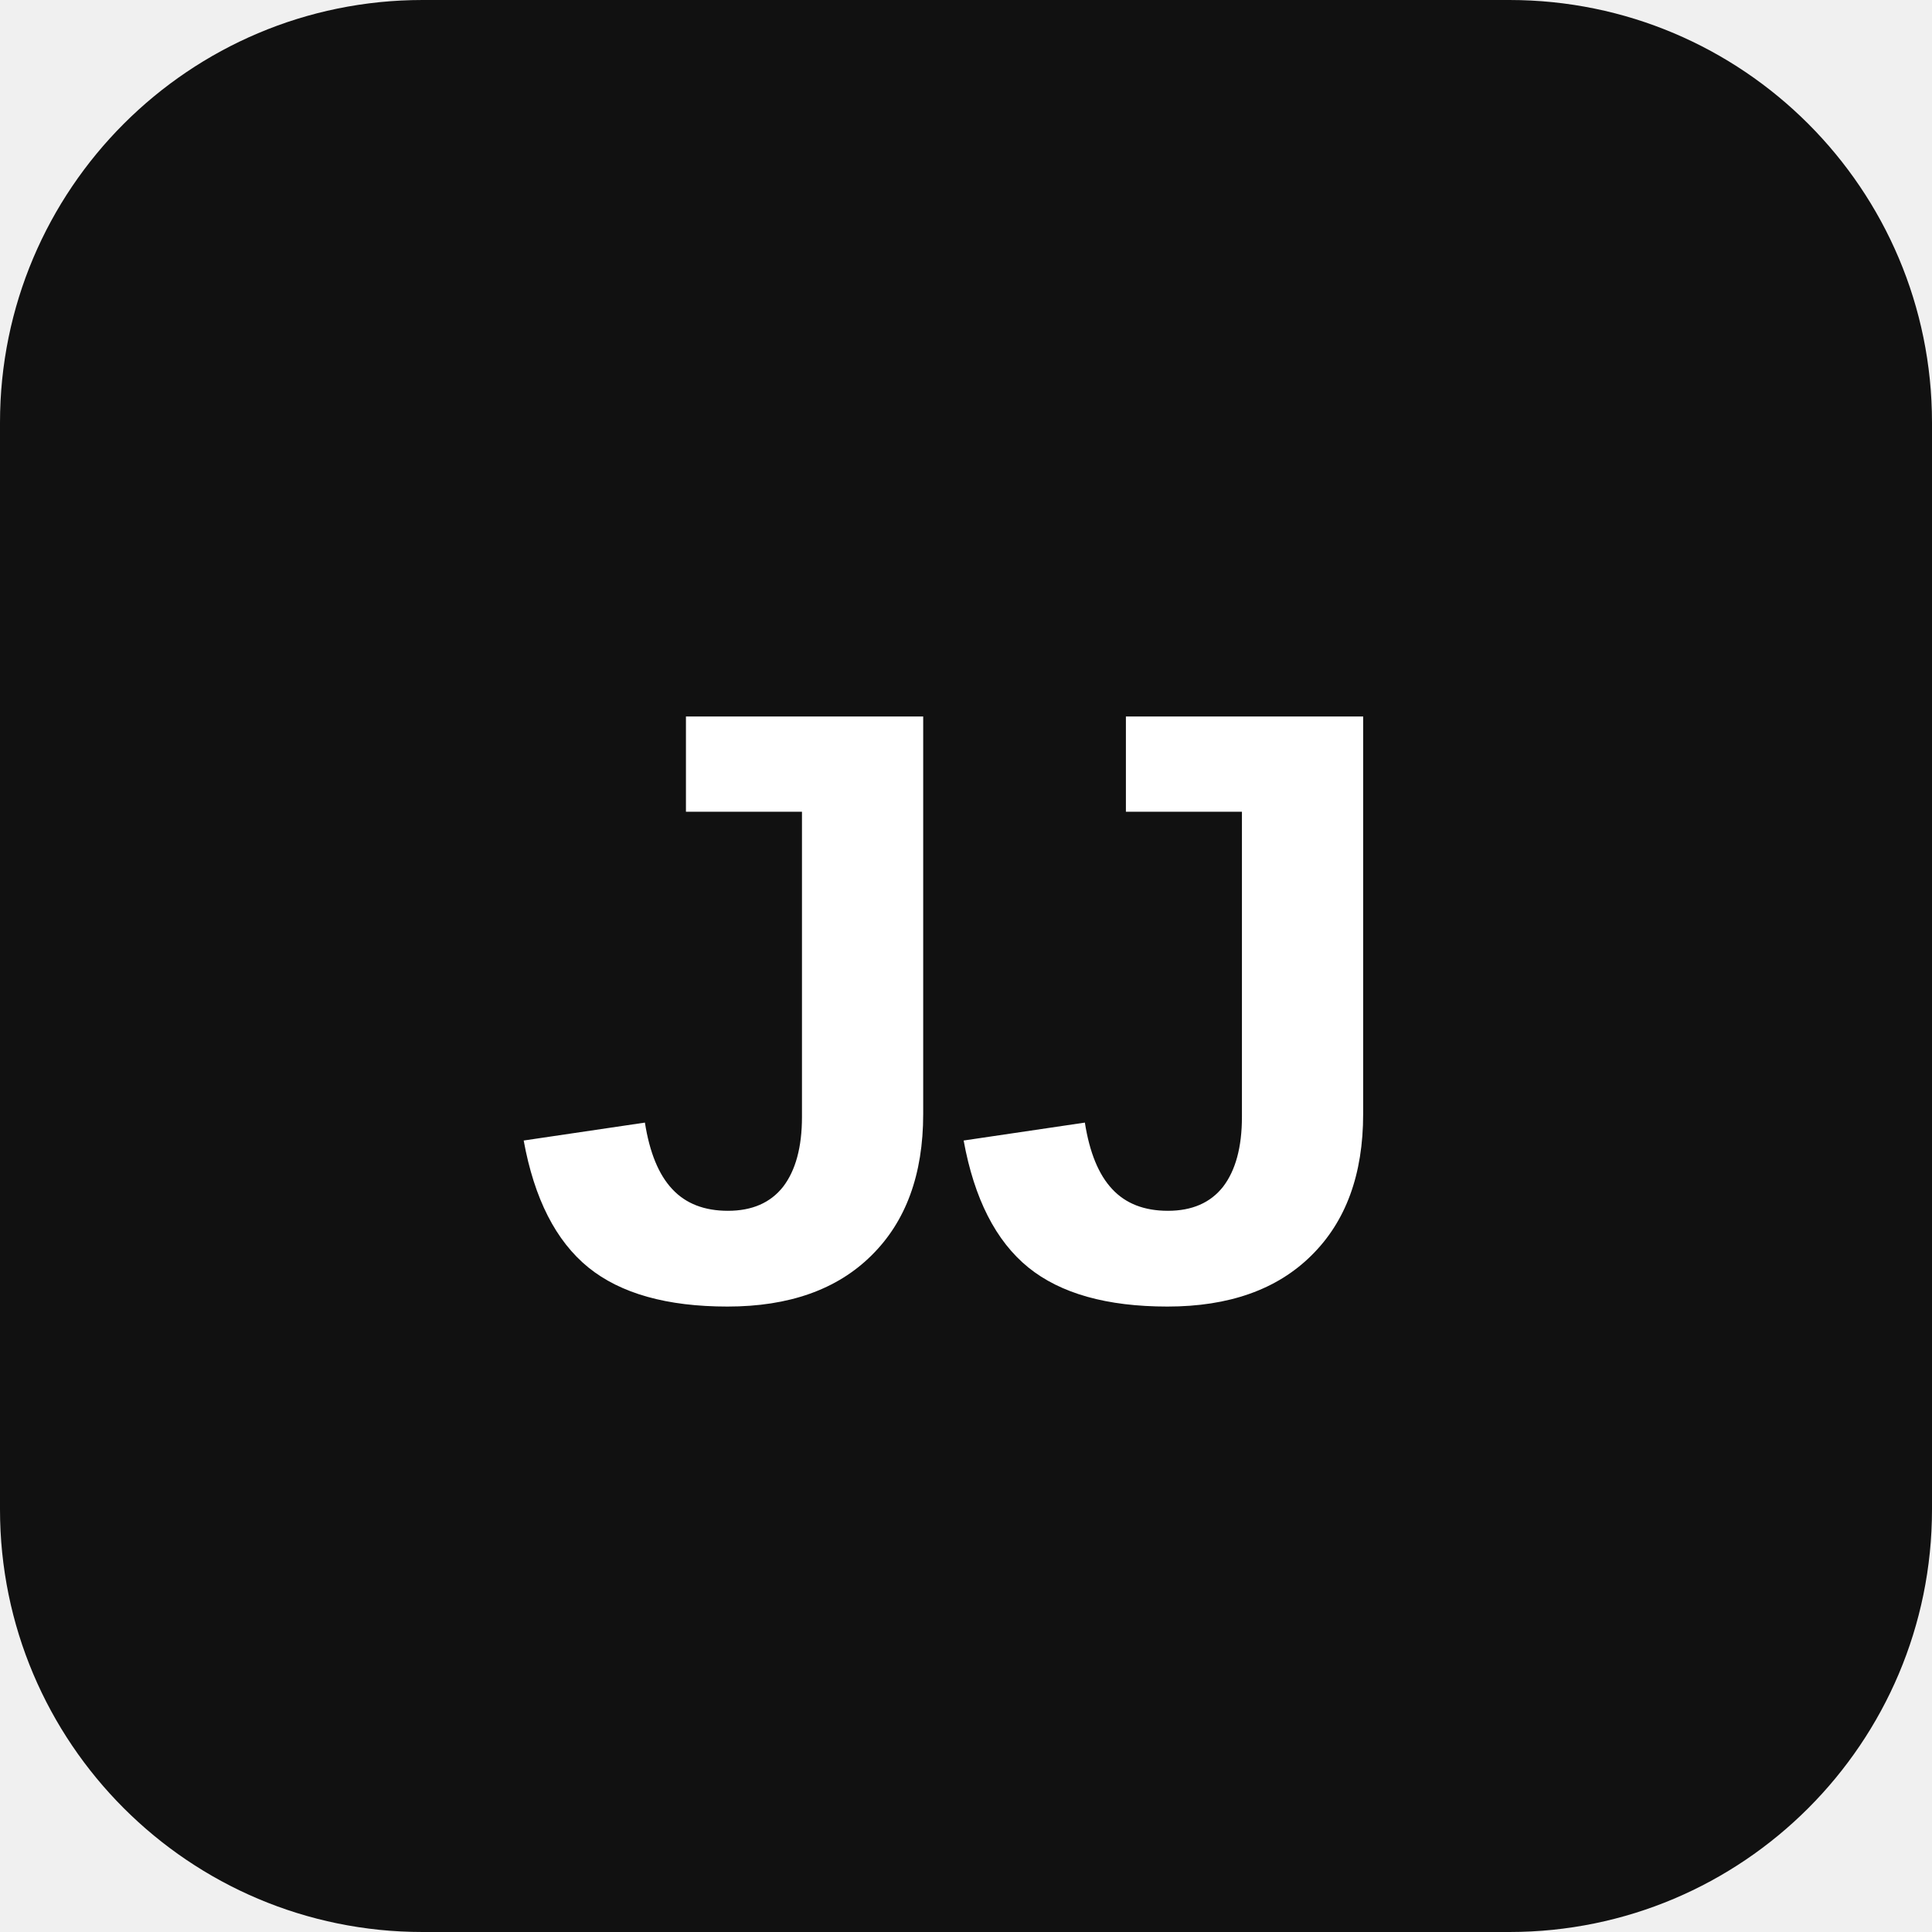
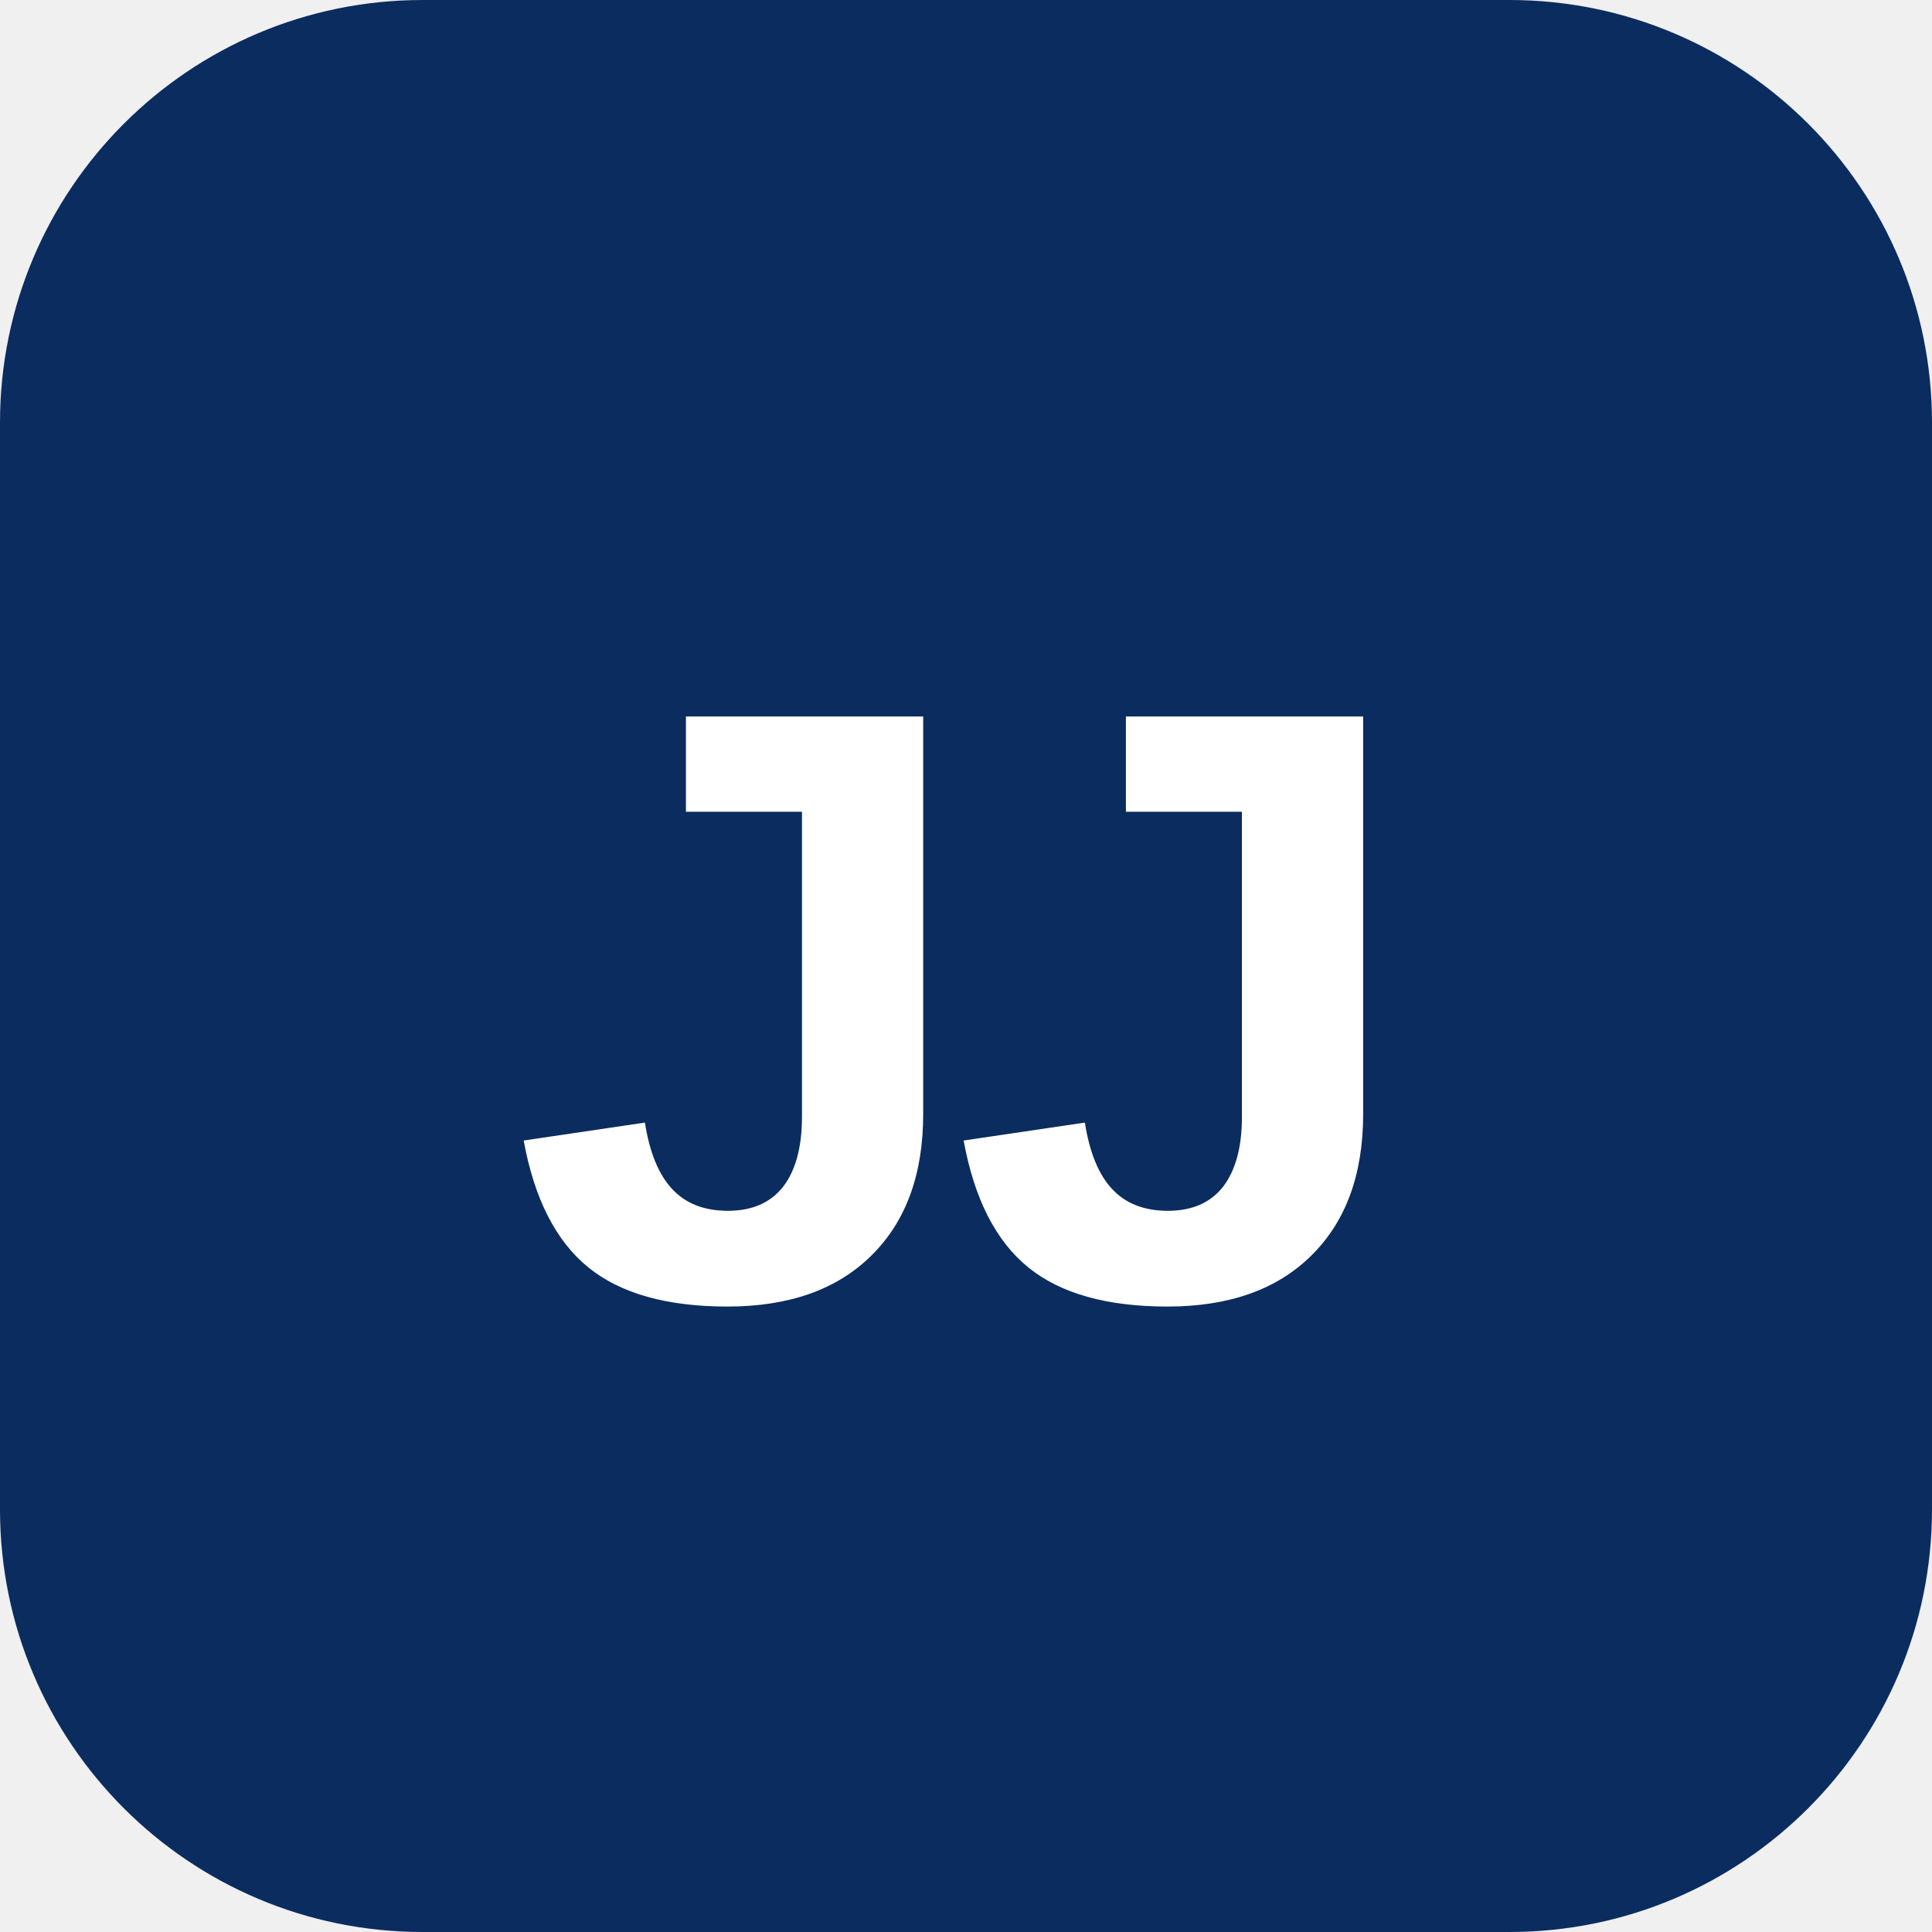
<svg xmlns="http://www.w3.org/2000/svg" viewBox="0 0 64 64">
-   <rect width="64" height="64" rx="14" fill="#111111" />
+   <rect width="64" height="64" rx="14" fill="#0b2c5f" />
  <text x="32" y="43" font-family="Arial, Helvetica, sans-serif" font-size="28" font-weight="700" fill="#ffffff" text-anchor="middle" letter-spacing="-1">JJ</text>
</svg>
